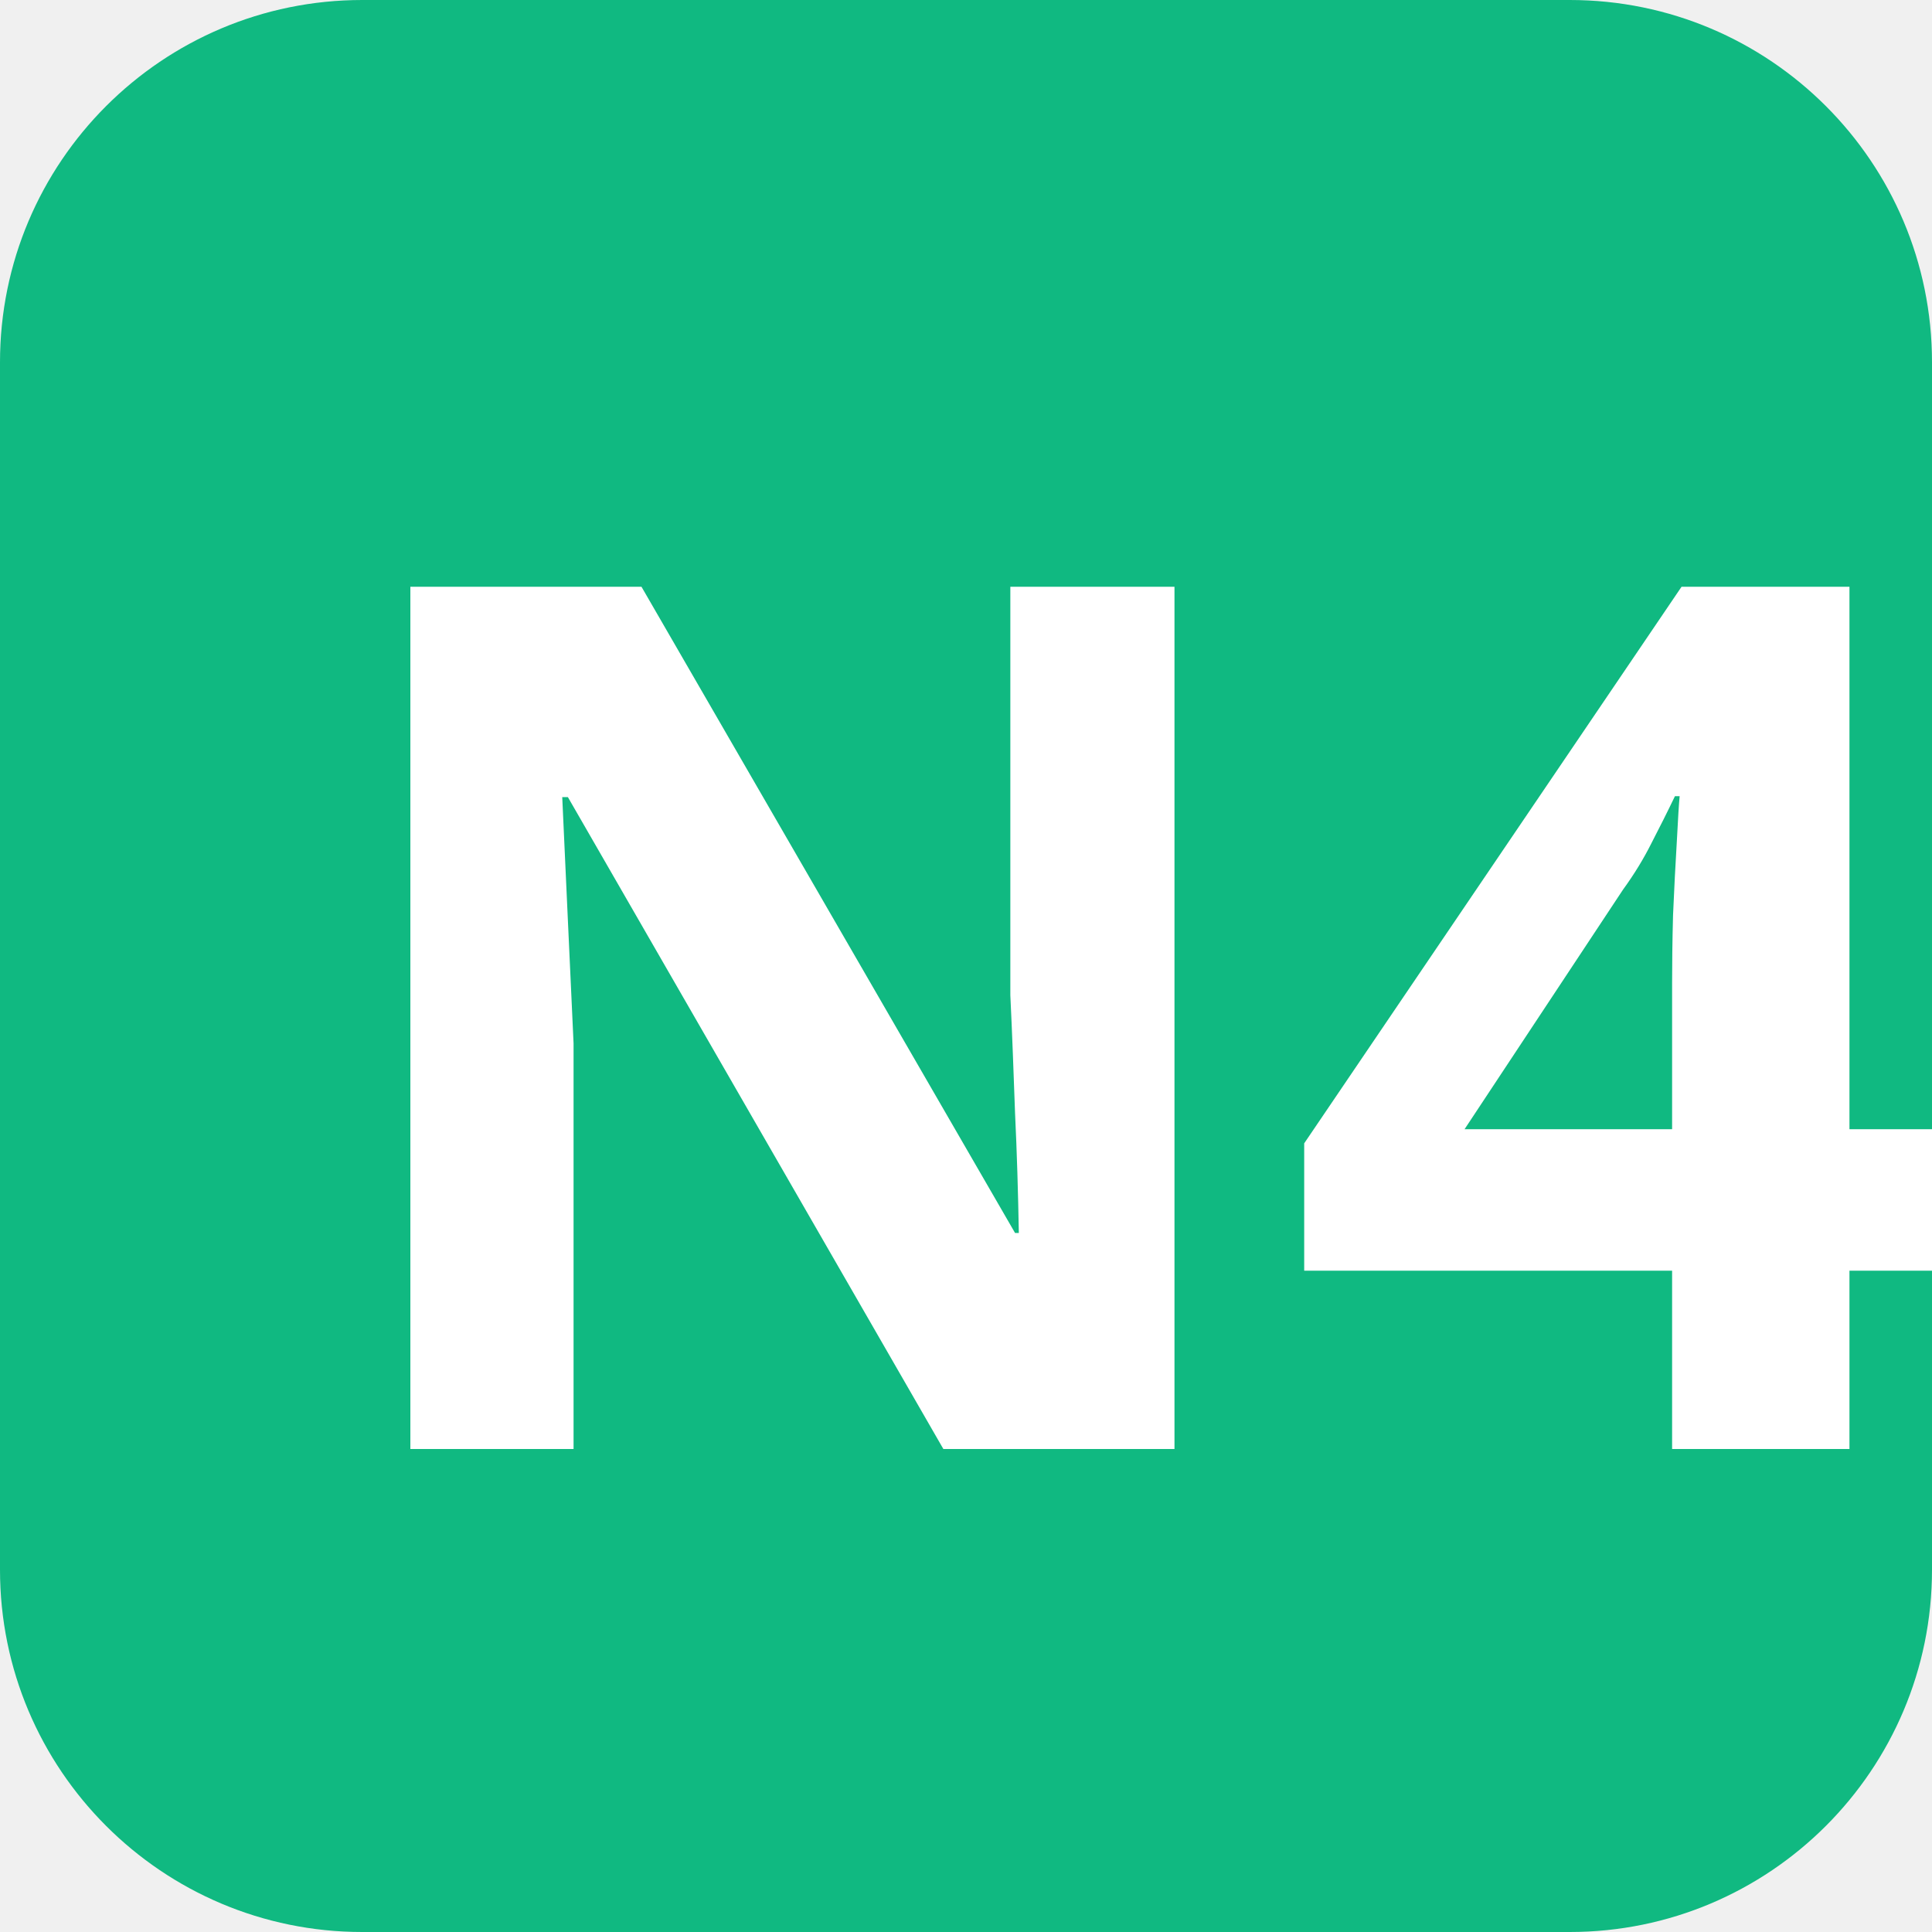
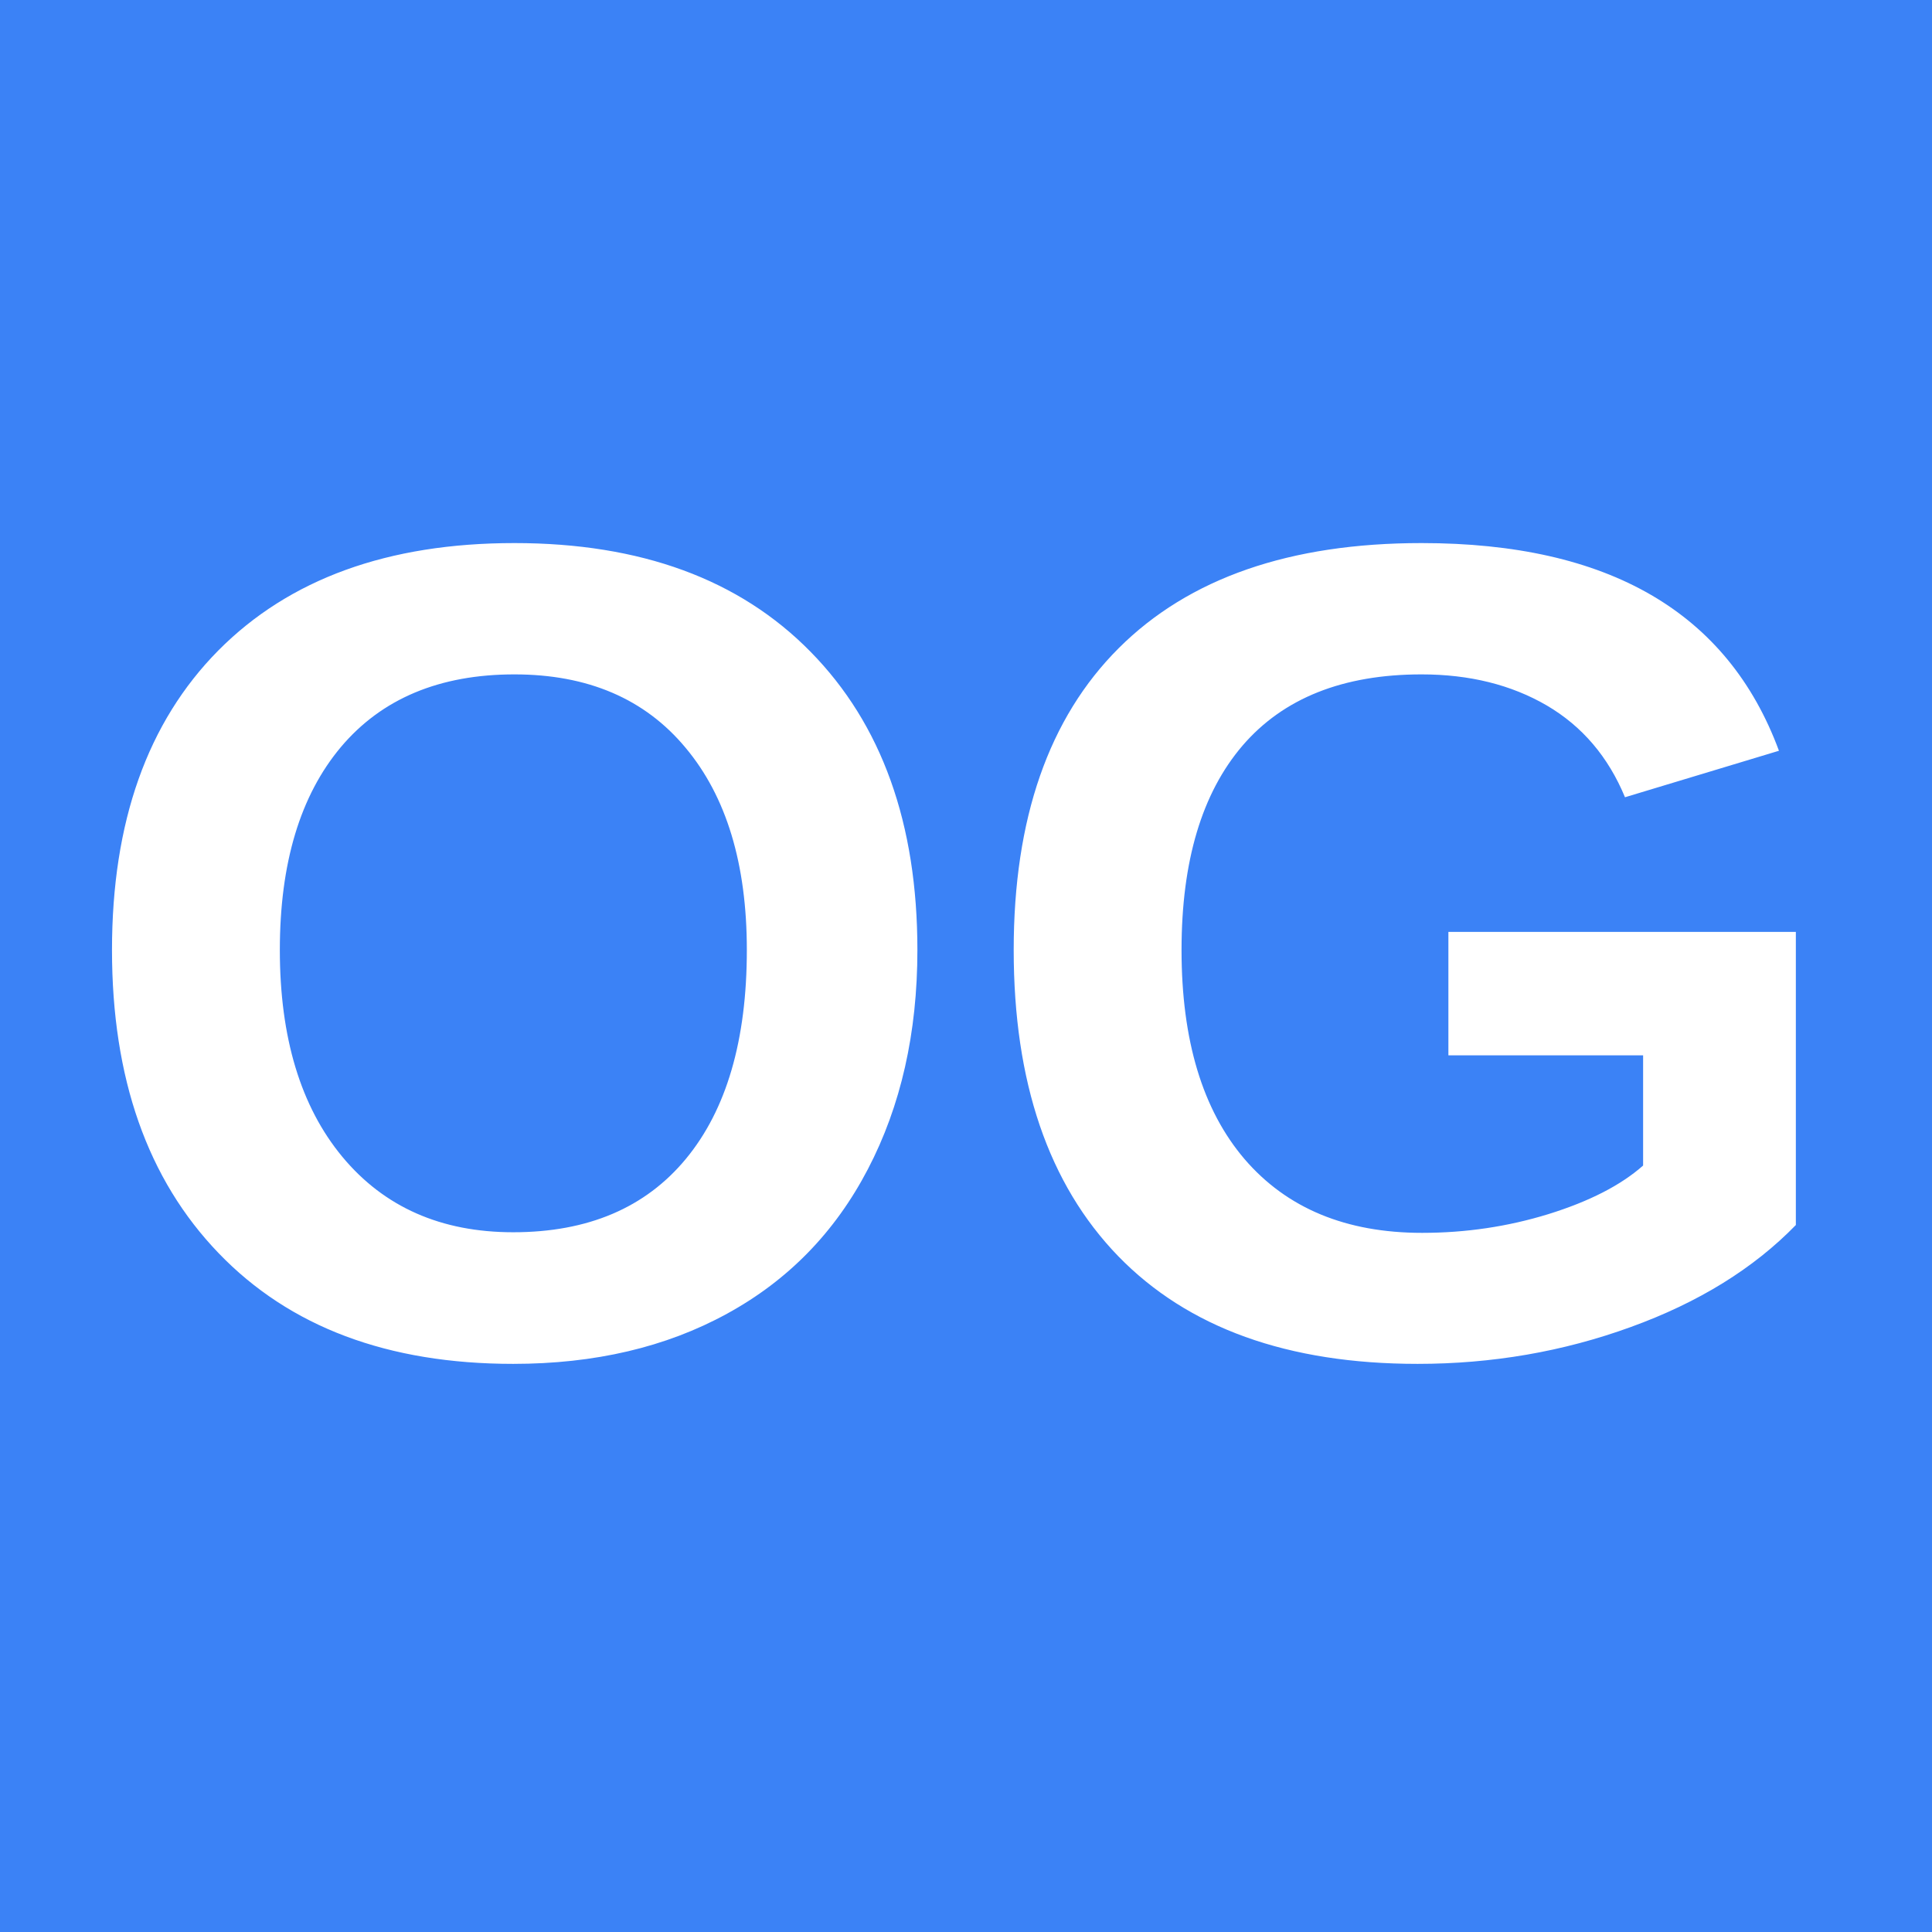
- <svg xmlns="http://www.w3.org/2000/svg" viewBox="0 0 32 32">
-   <rect width="32" height="32" rx="6" fill="#10b981" />
-   <text x="5" y="24" font-family="system-ui, sans-serif" font-size="20" font-weight="bold" fill="white">N4</text>
+ <svg xmlns="http://www.w3.org/2000/svg" viewBox="0 0 100 100">
+   <rect width="100" height="100" fill="#3B82F6" />
+   <text x="50" y="70" font-size="60" font-weight="bold" fill="white" text-anchor="middle" font-family="Arial">OG</text>
</svg>
